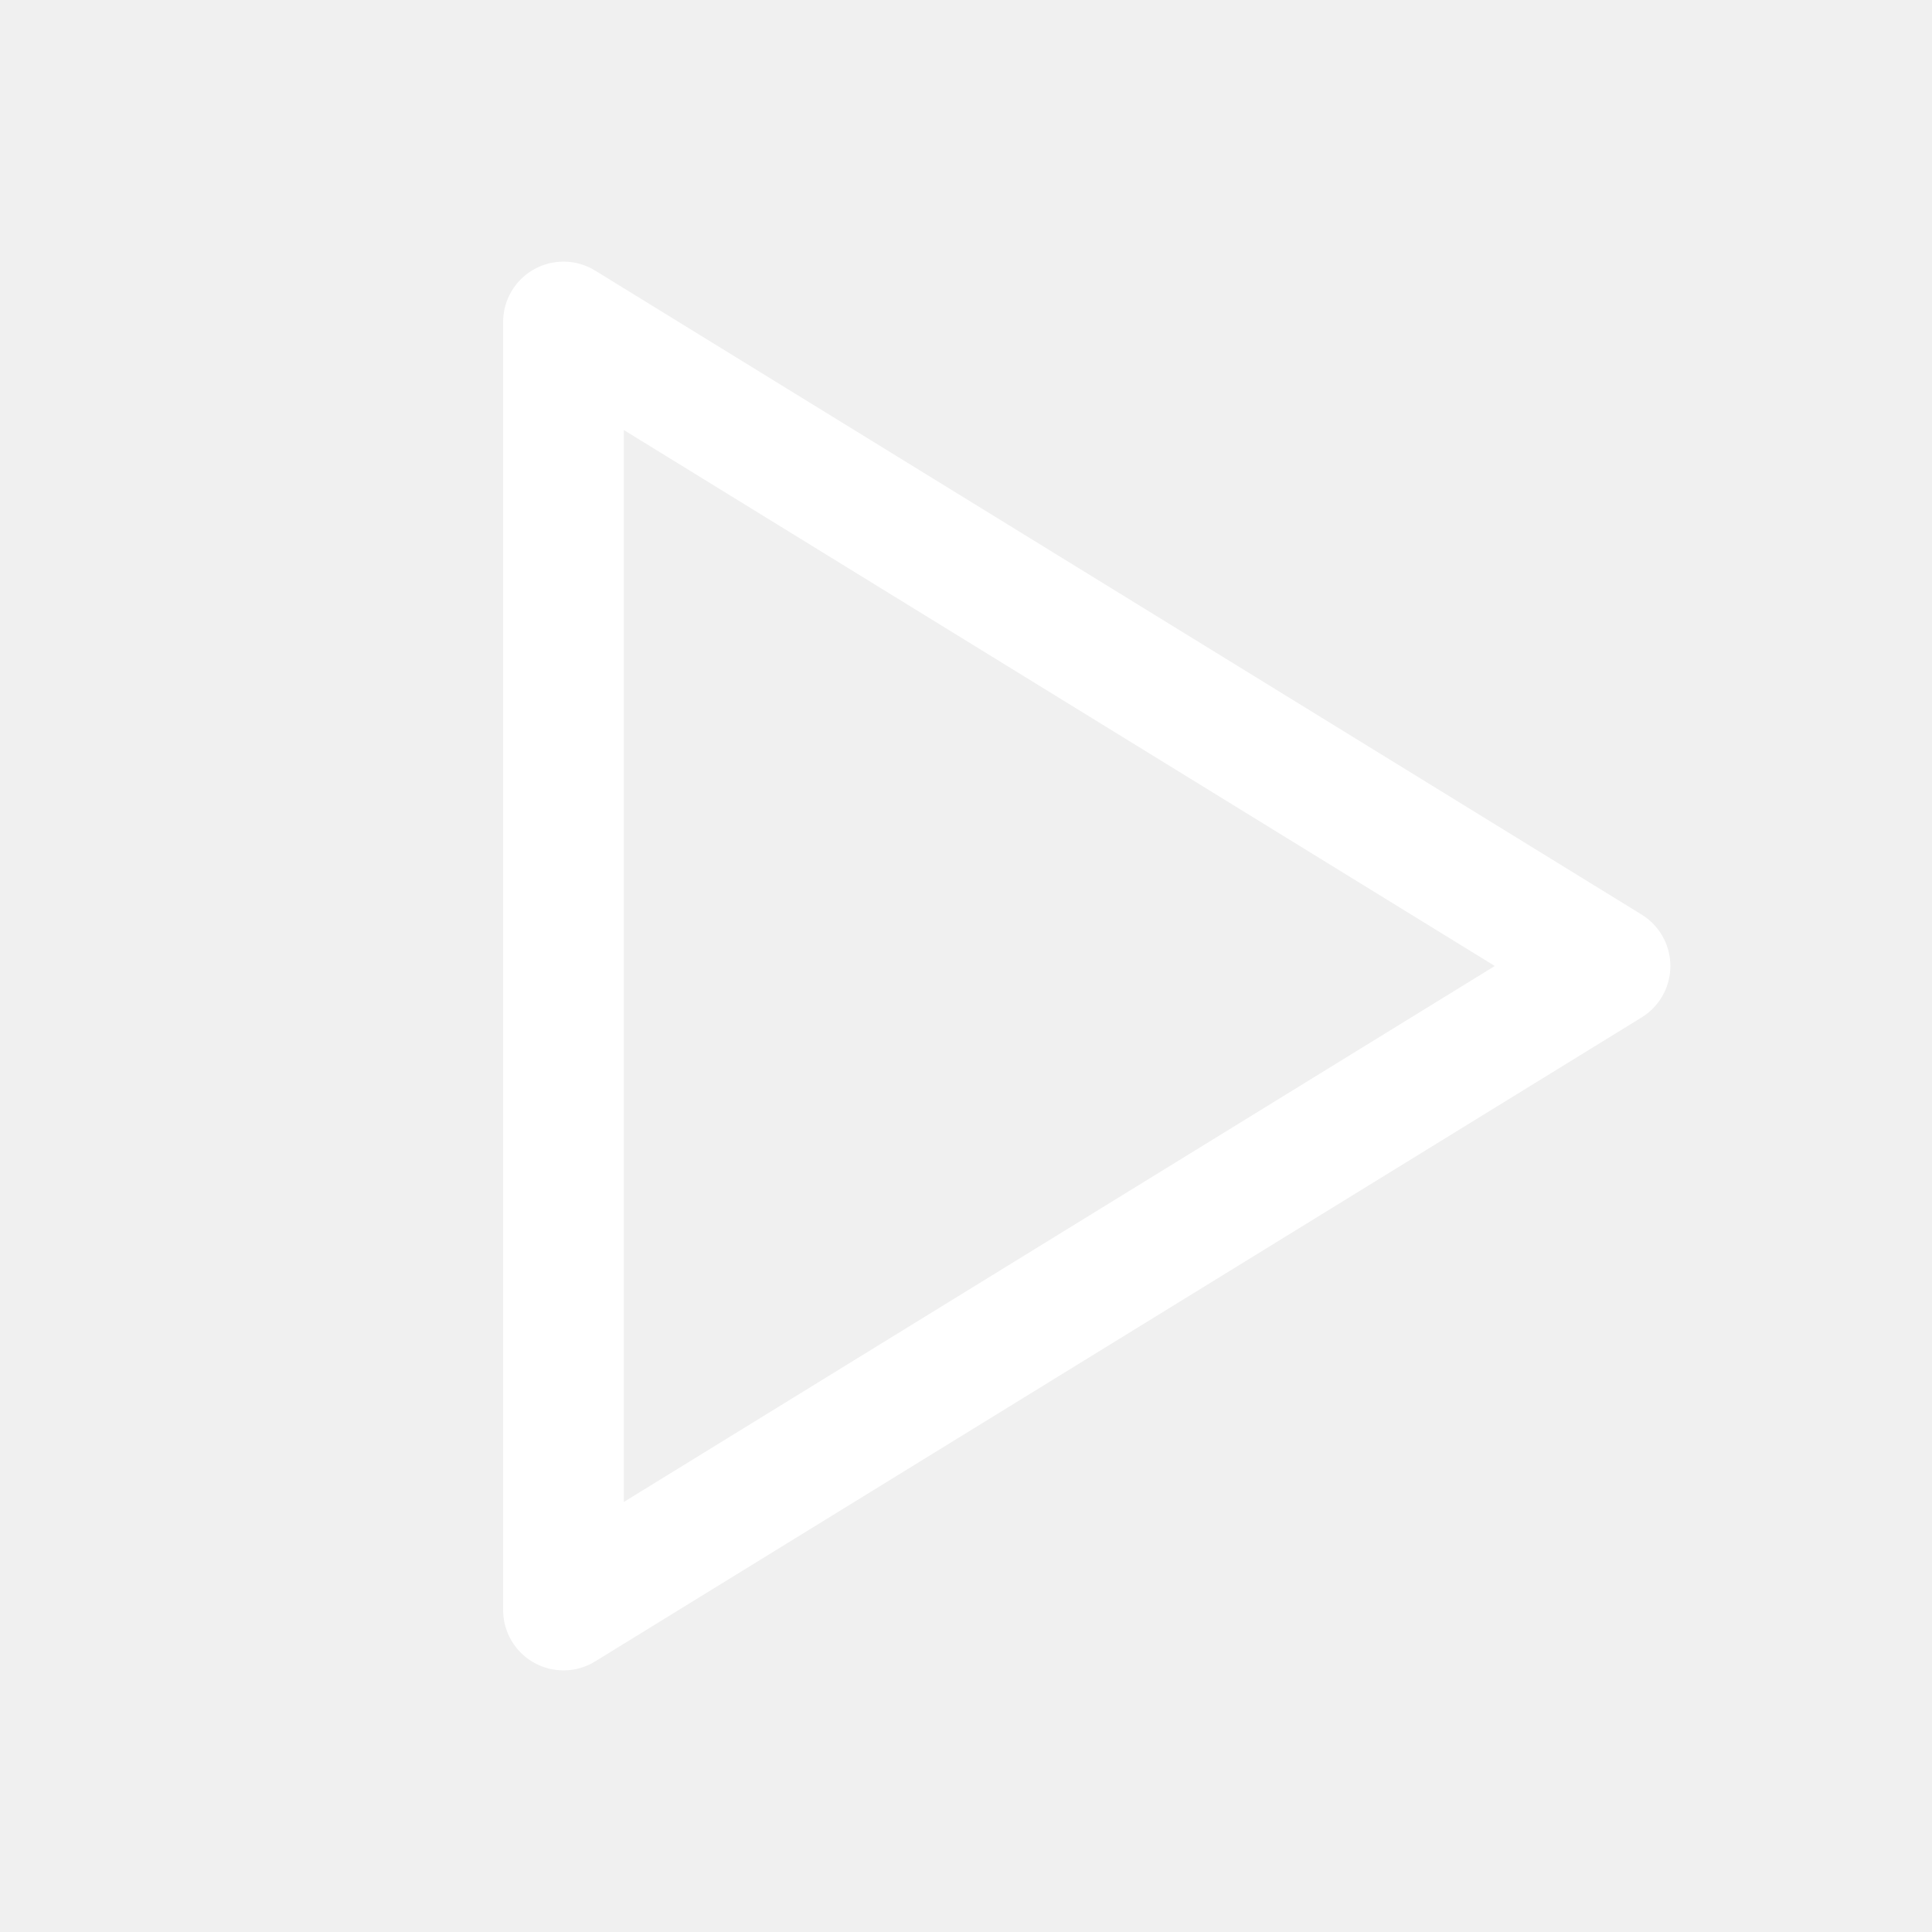
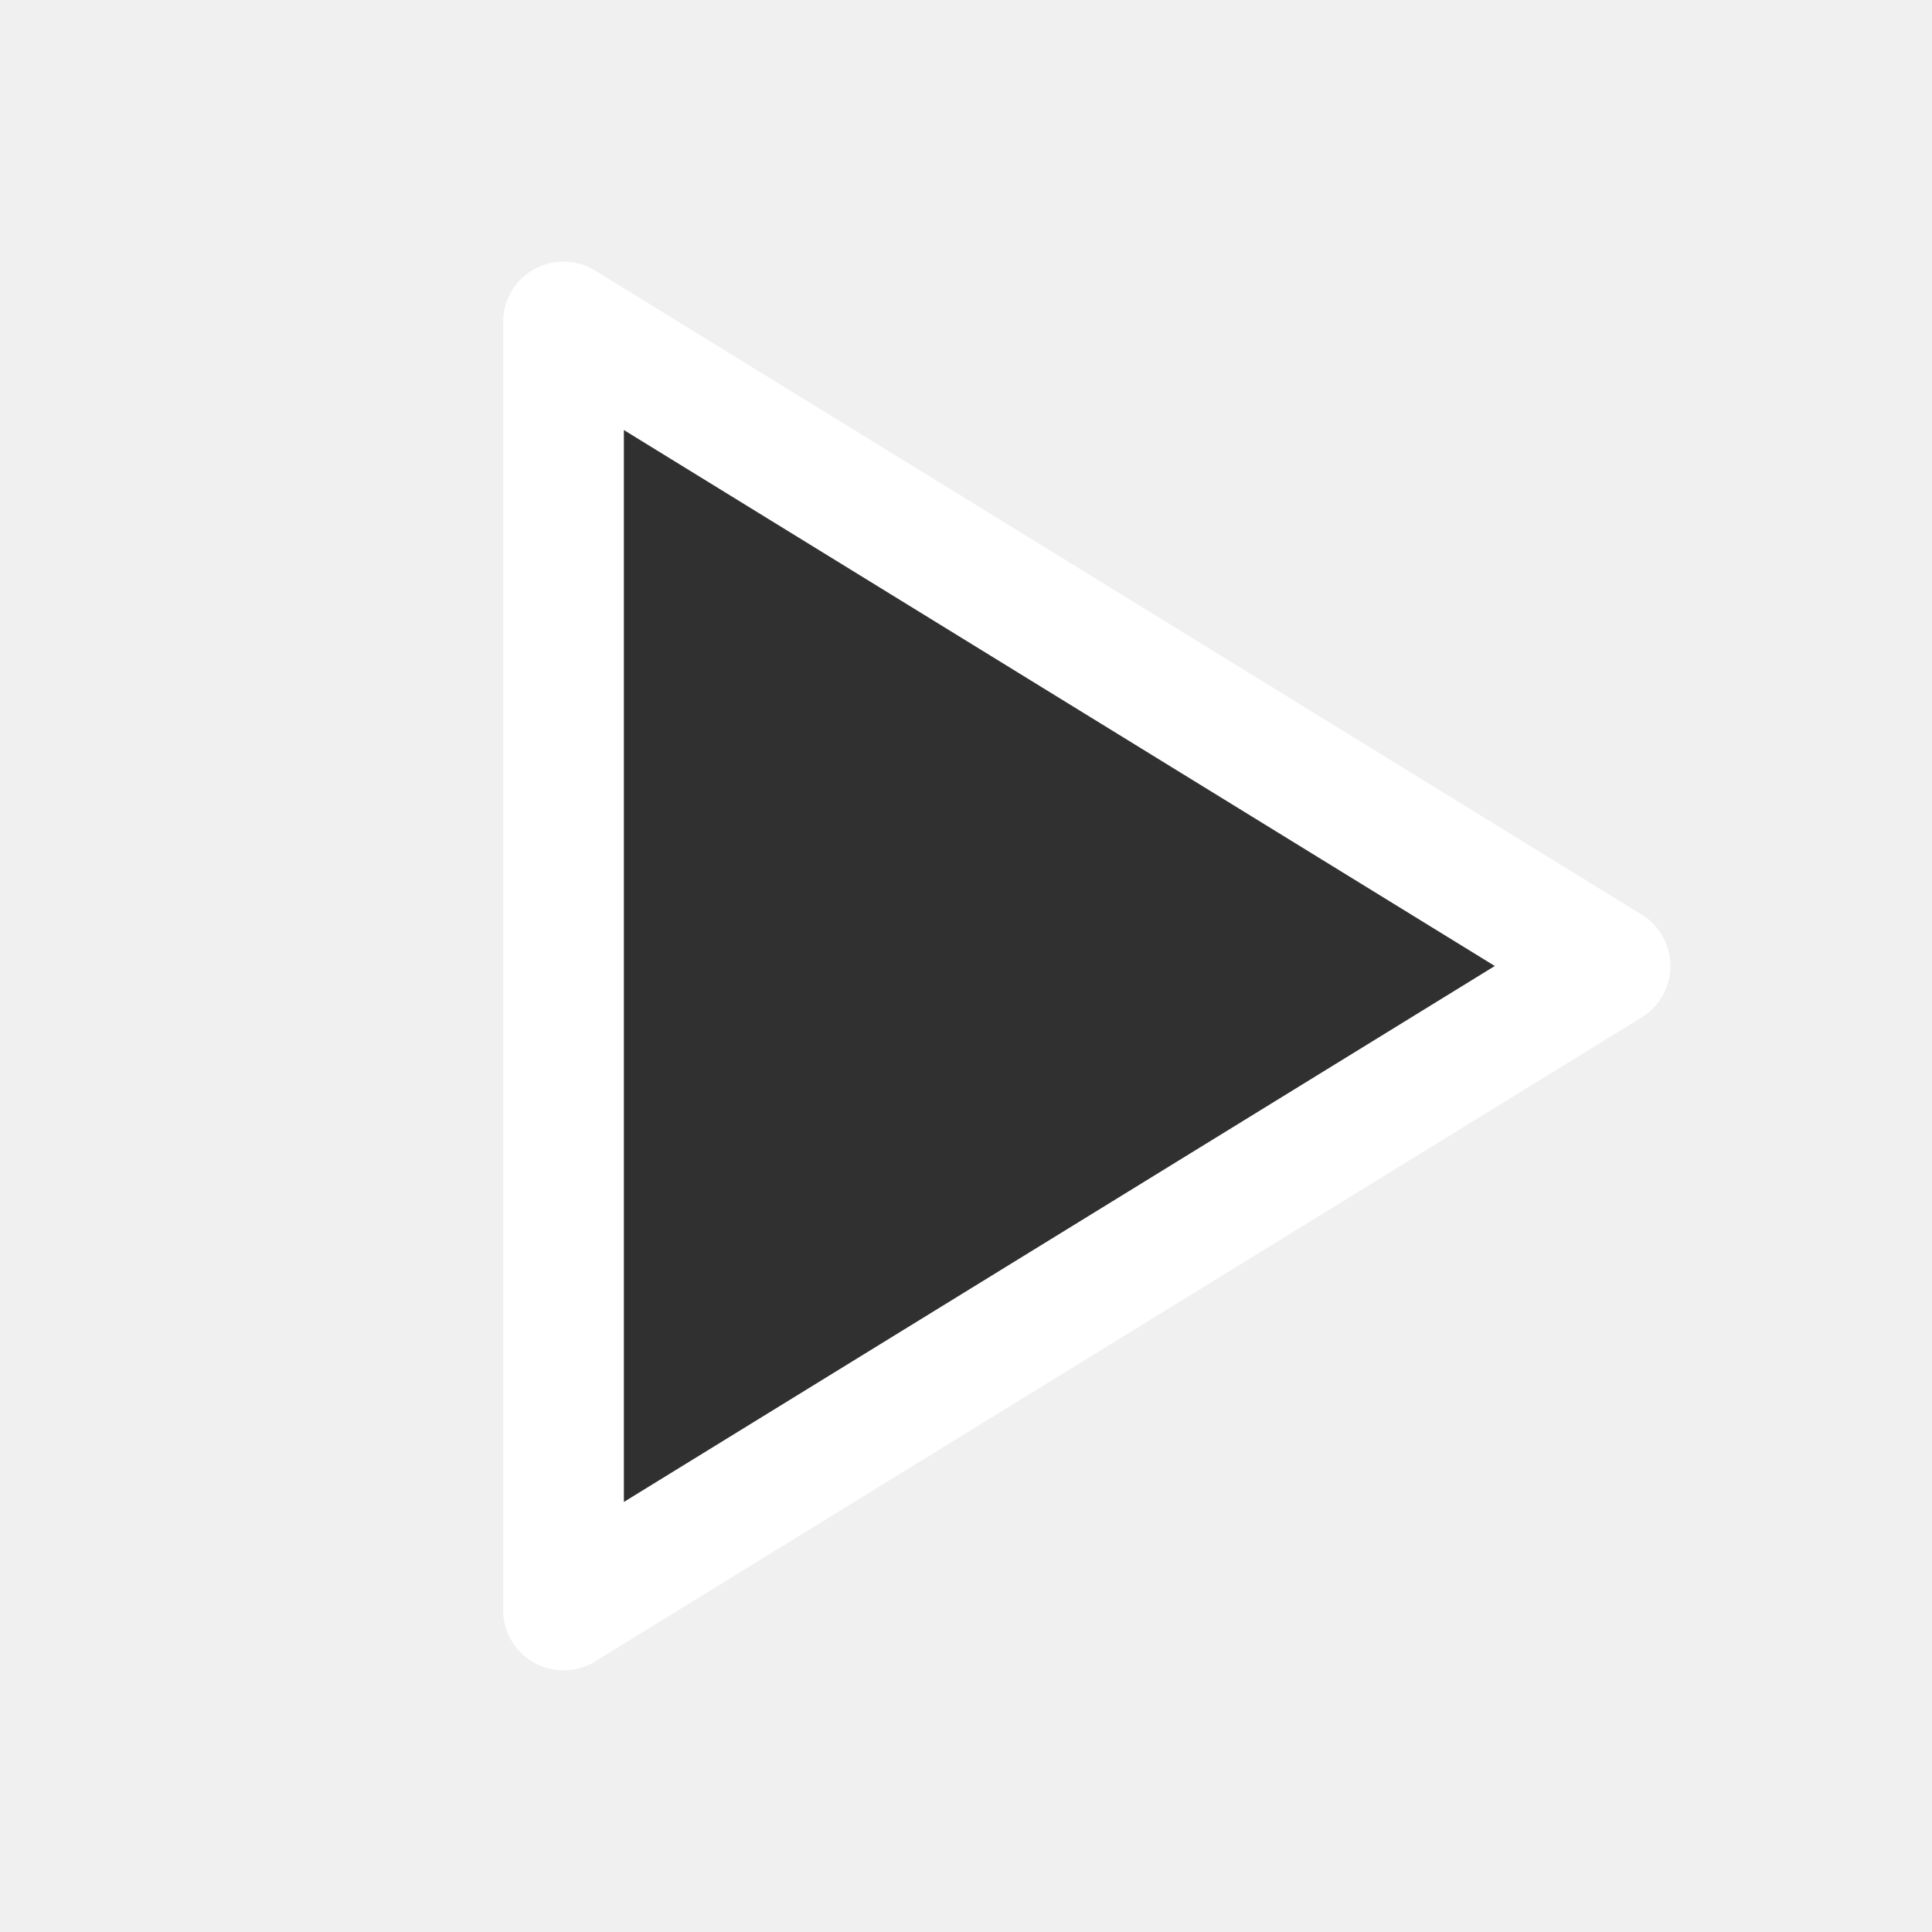
- <svg xmlns="http://www.w3.org/2000/svg" class="icon icon-tabler icon-tabler-player-play" width="44" height="44" viewBox="0 0 24 24" stroke-width="1.5" stroke="#ffffff" fill="none" stroke-linecap="round" stroke-linejoin="round">
+ <svg xmlns="http://www.w3.org/2000/svg" class="icon icon-tabler icon-tabler-player-play" width="44" height="44" viewBox="0 0 24 24" stroke-width="1.5" stroke="#ffffff" fill="#303030" stroke-linecap="round" stroke-linejoin="round">
  <path stroke="none" d="M0 0h24v24H0z" fill="none" />
  <path d="M7 4v16l13 -8z" />
</svg>
